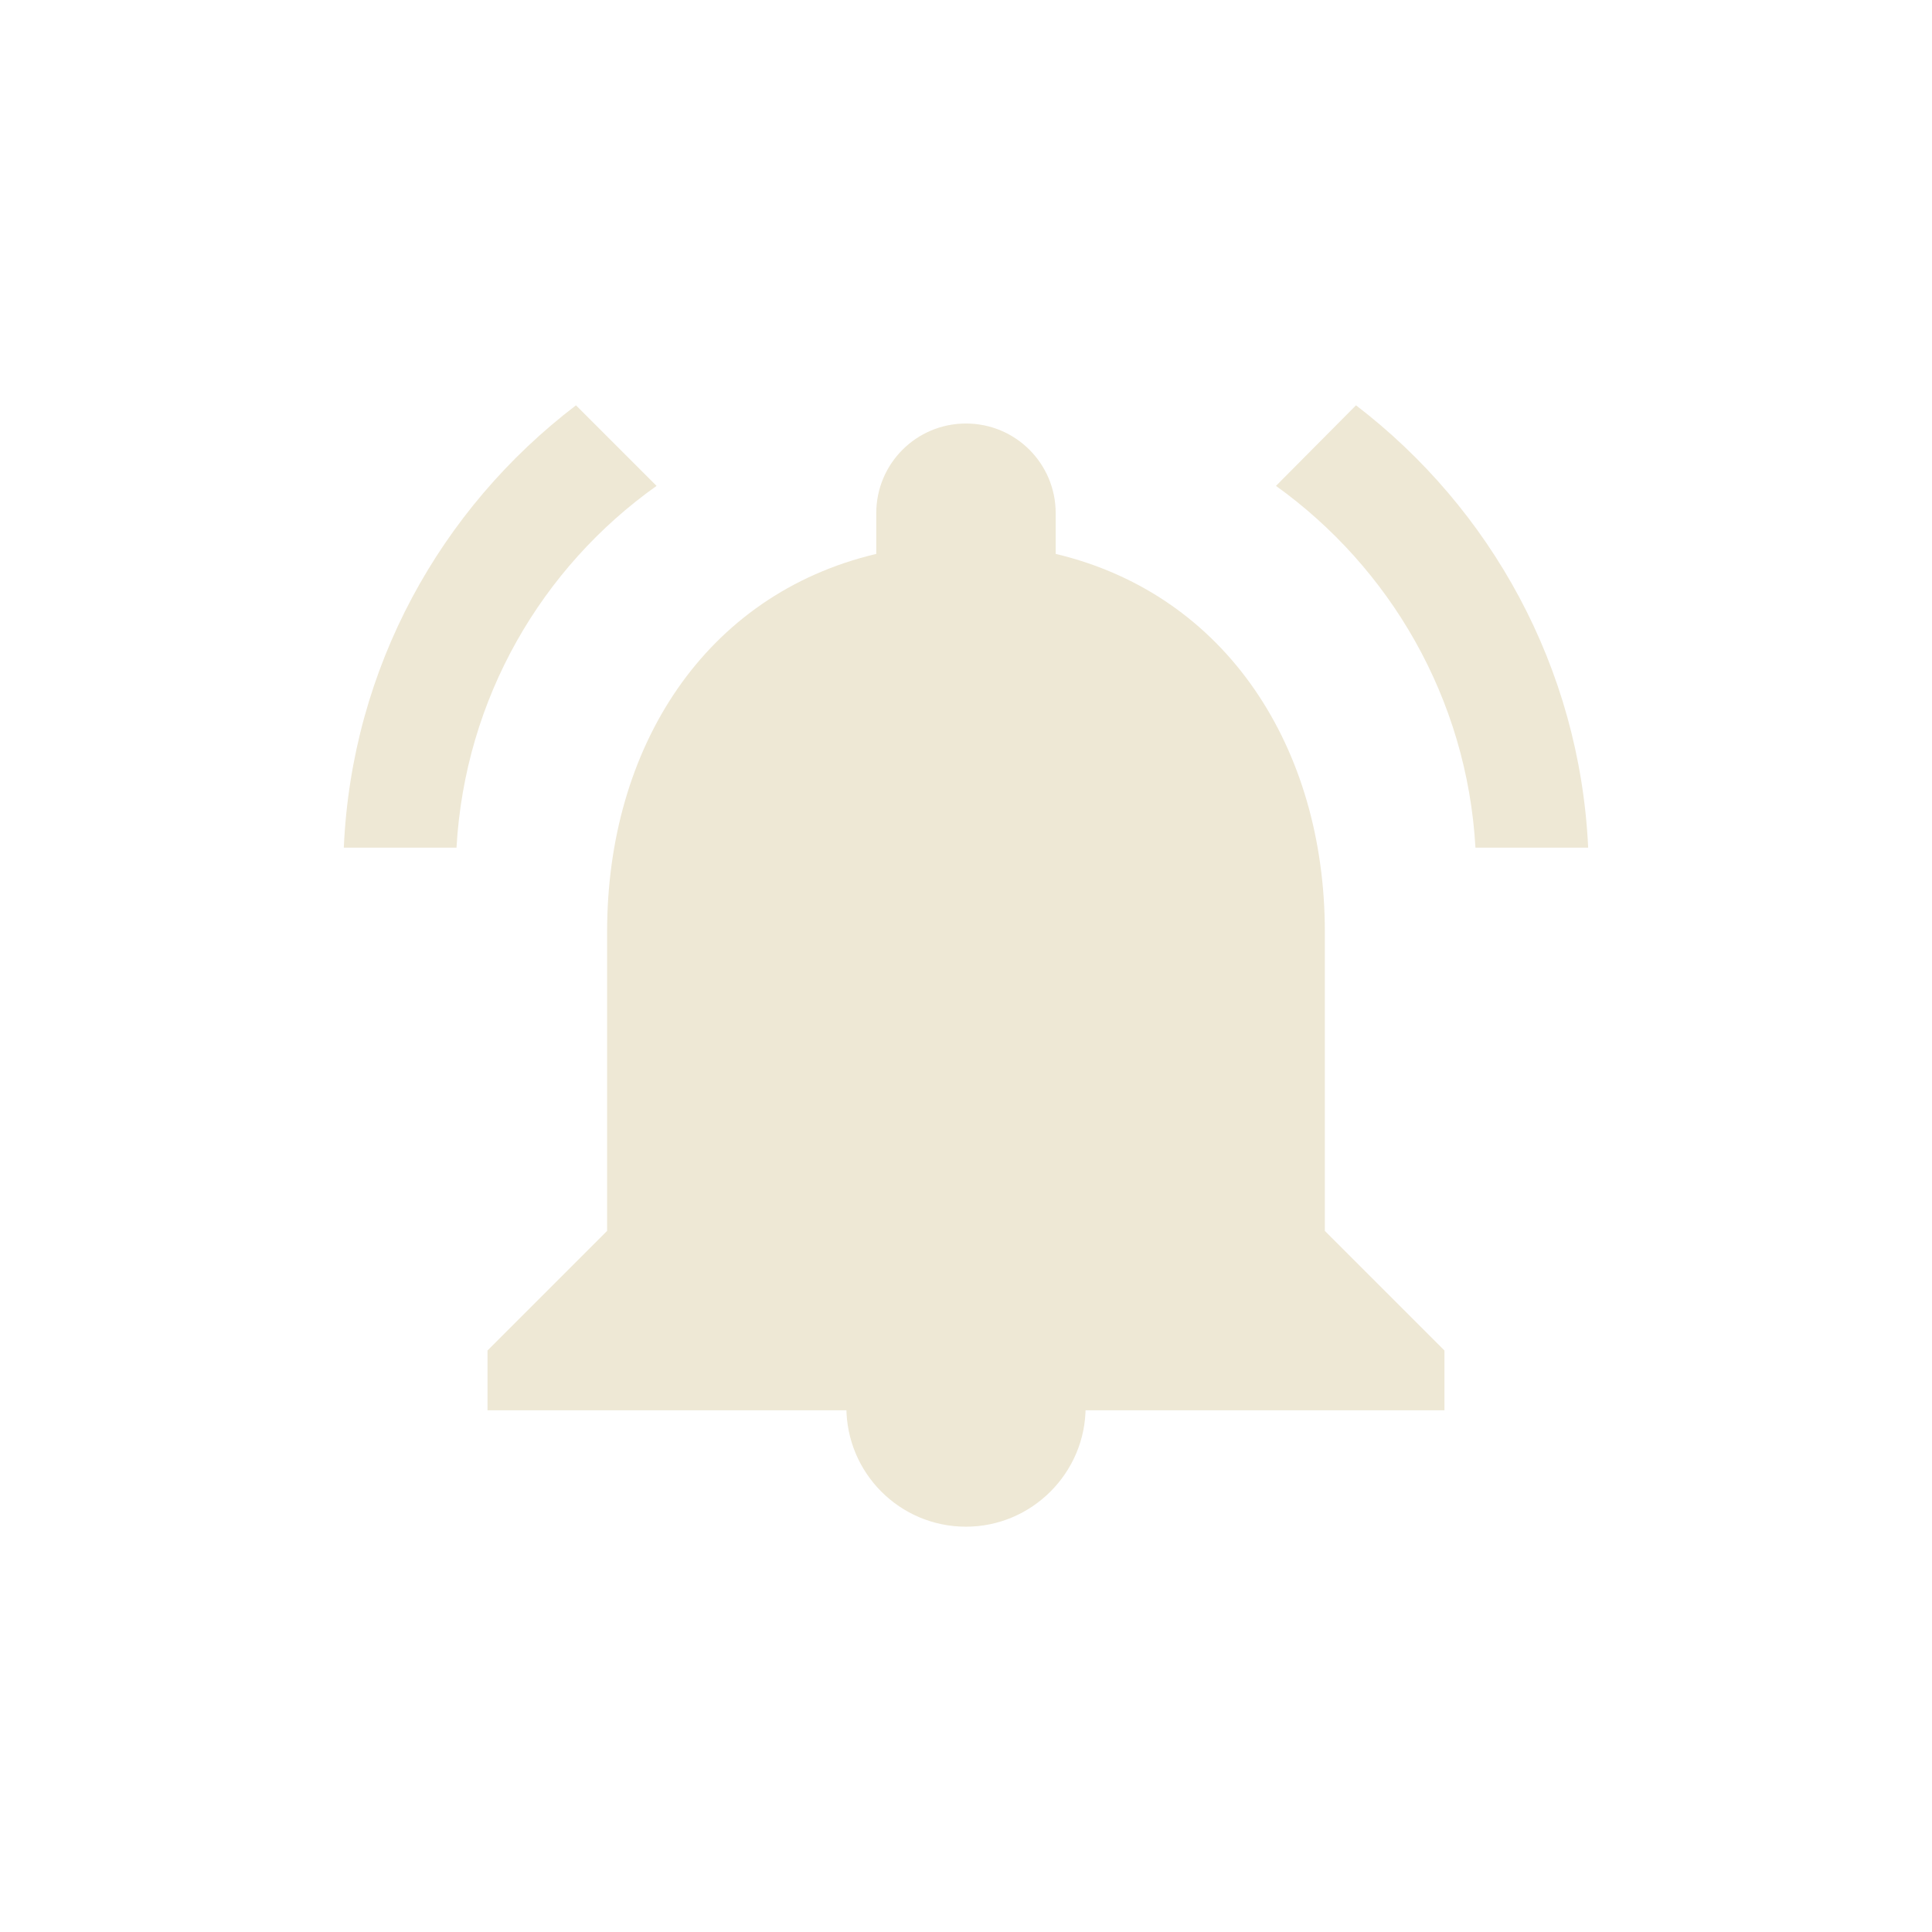
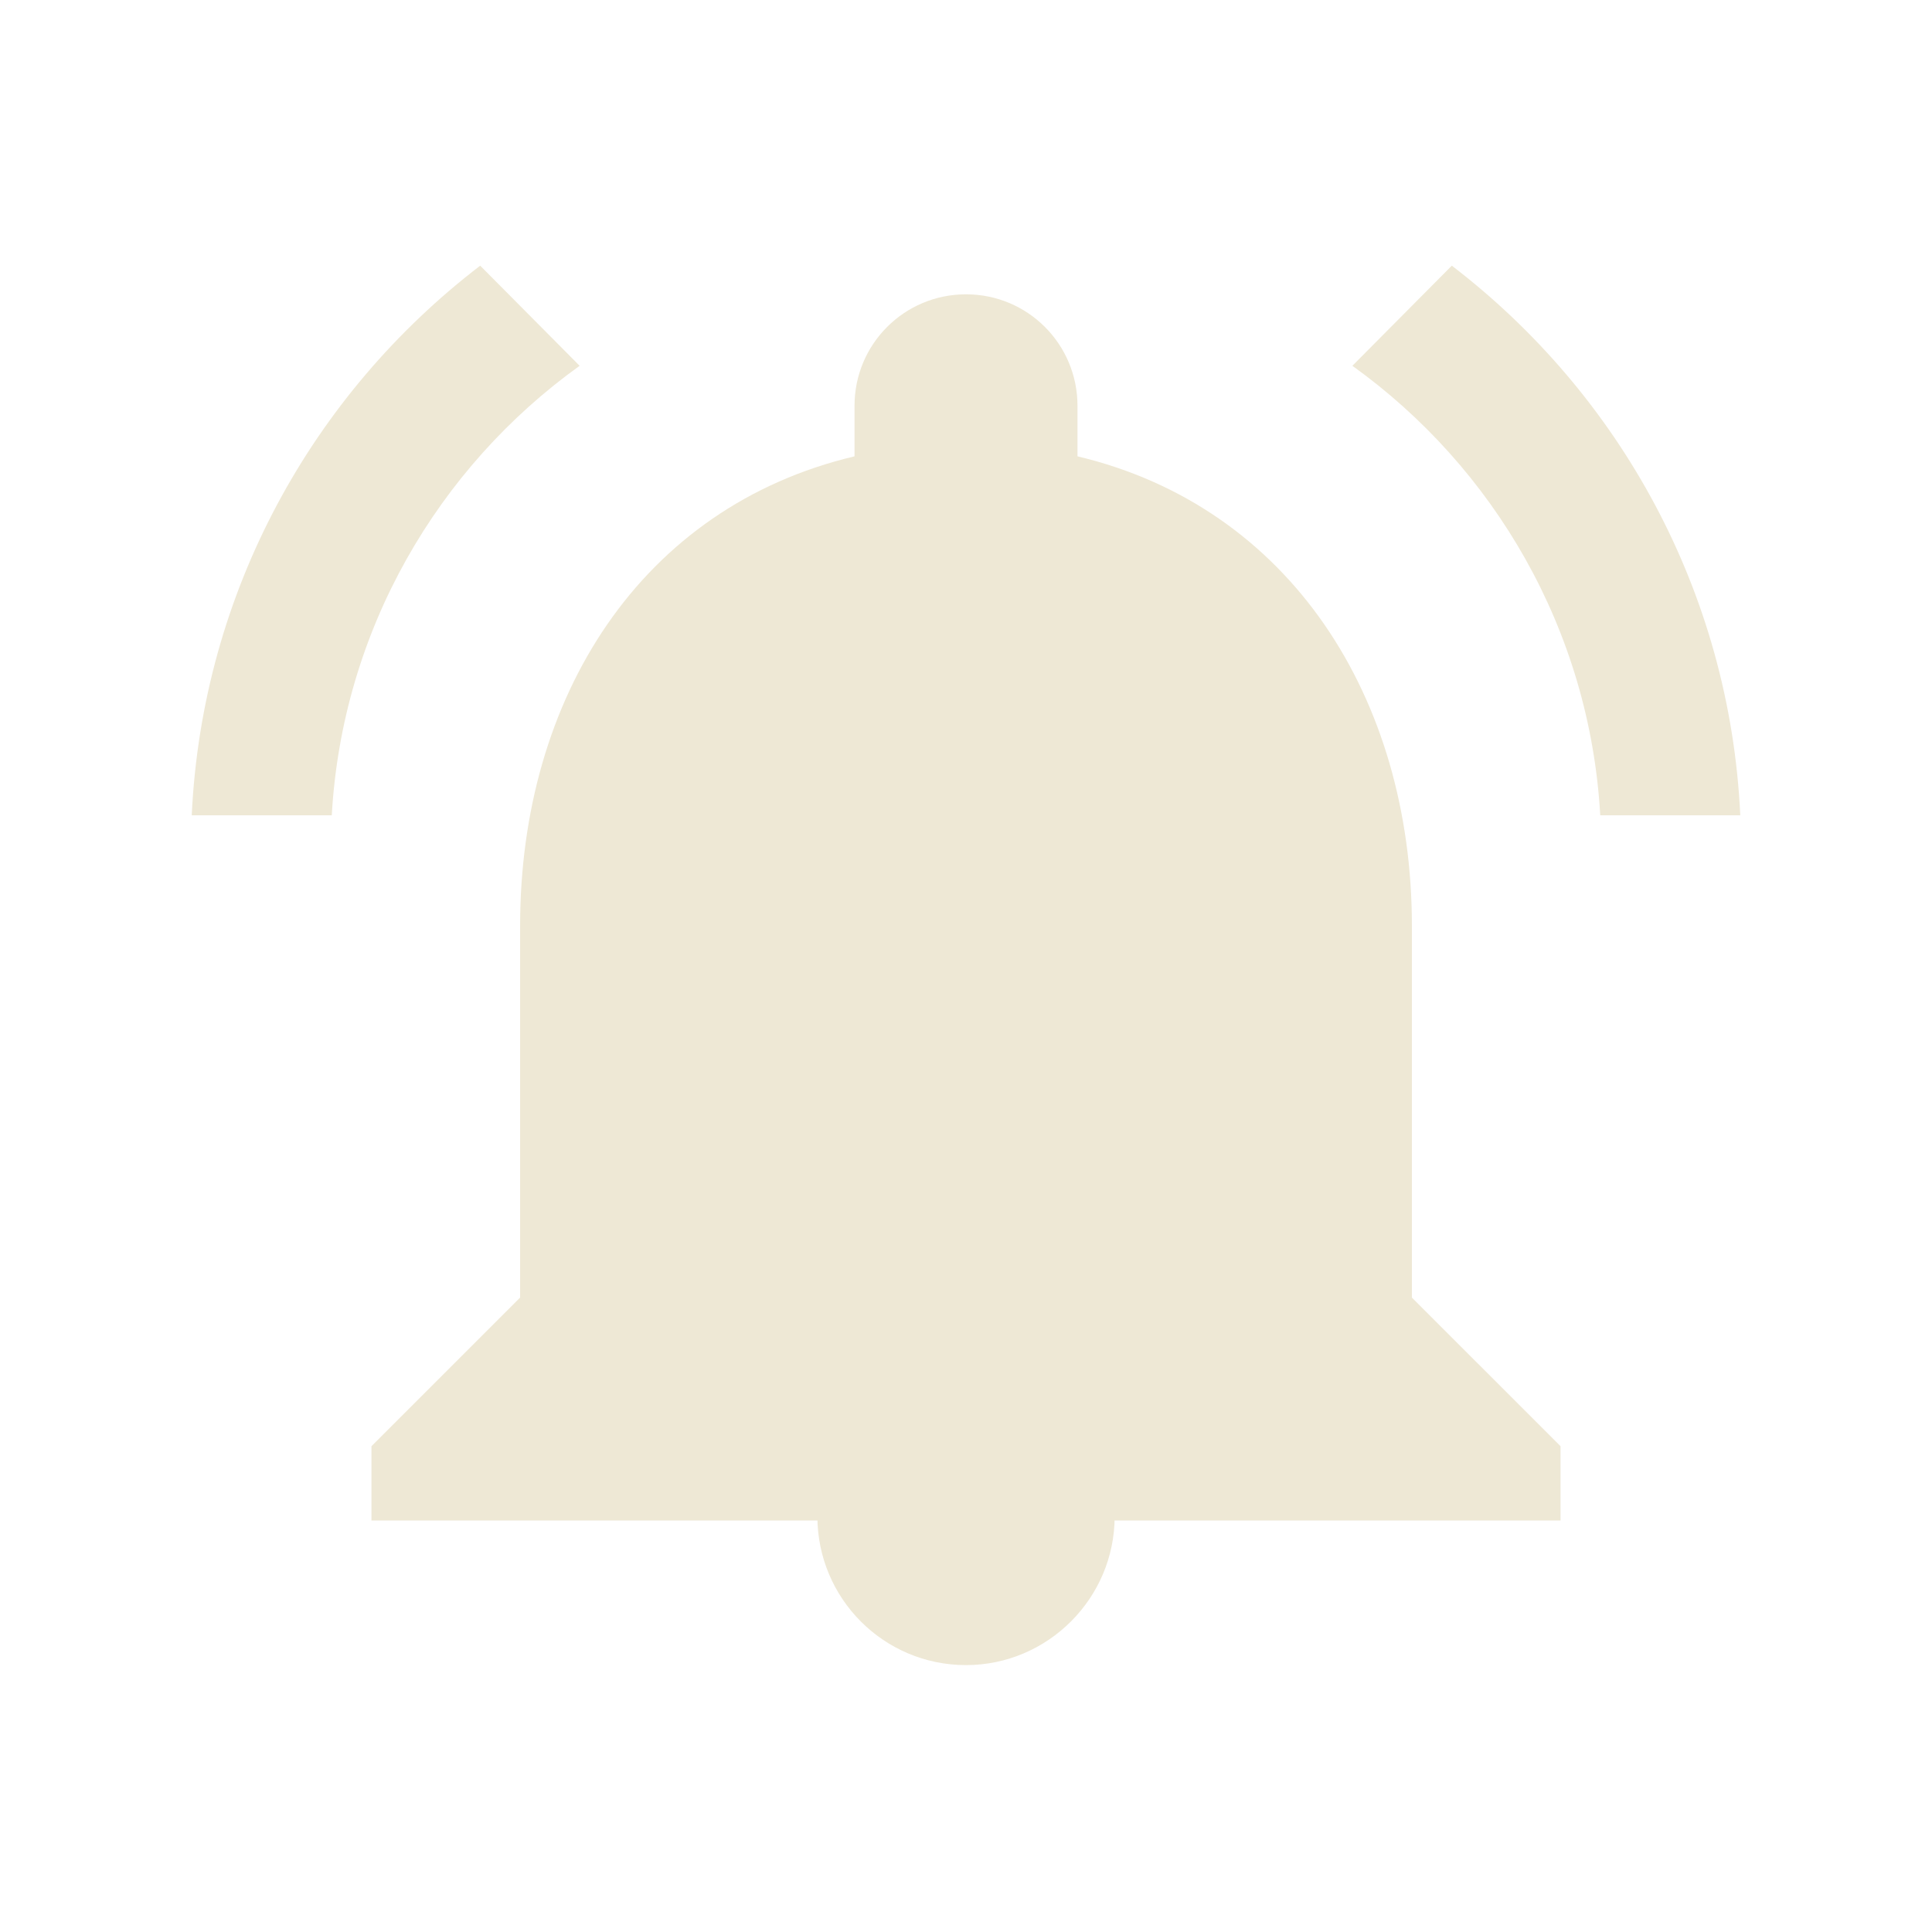
<svg xmlns="http://www.w3.org/2000/svg" width="64" height="64" viewBox="0 0 64 64" id="svg4160" version="1.1">
  <defs id="defs4162" />
  <g id="layer2" style="display:inline;stroke:none" transform="translate(-3.532845,2.263642)">
-     <path d="m 47.42,38.512 v -9.906 c 0,-6.082 -3.249,-11.174 -8.916,-12.521 v -1.347 c 0,-1.644 -1.327,-2.972 -2.972,-2.972 -1.644,0 -2.972,1.327 -2.972,2.972 v 1.347 c -5.686,1.347 -8.916,6.419 -8.916,12.521 v 9.906 l -3.962,3.962 v 1.981 h 31.7 v -1.981 z" id="path2" style="font-variation-settings:normal;opacity:0.998;vector-effect:none;fill:#eee8d5;fill-opacity:1;stroke:none;stroke-width:1;stroke-linecap:round;stroke-linejoin:round;stroke-miterlimit:4;stroke-dasharray:none;stroke-dashoffset:0;stroke-opacity:1;-inkscape-stroke:none;stop-color:#000000" />
-     <path d="m 35.533,48.31 c 2.179,0 3.962,-1.783 3.962,-3.962 h -7.925 c 0,2.179 1.763,3.962 3.962,3.962 z" id="path2-3" style="font-variation-settings:normal;opacity:0.998;vector-effect:none;fill:#eee8d5;fill-opacity:1;stroke:none;stroke-width:1;stroke-linecap:round;stroke-linejoin:round;stroke-miterlimit:4;stroke-dasharray:none;stroke-dashoffset:0;stroke-opacity:1;-inkscape-stroke:none;stop-color:#000000" />
-     <path d="m 25.282,13.832 -2.669,-2.669 c -4.48,3.416 -7.429,8.68 -7.691,14.653 h 3.733 c 0.28,-4.947 2.819,-9.277 6.627,-11.984 z m 27.128,11.984 h 3.733 c -0.28,-5.973 -3.229,-11.237 -7.691,-14.653 l -2.651,2.669 c 3.771,2.707 6.328,7.037 6.608,11.984 z" id="path582" style="font-variation-settings:normal;opacity:0.998;vector-effect:none;fill:#eee8d5;fill-opacity:1;stroke:none;stroke-width:1;stroke-linecap:round;stroke-linejoin:round;stroke-miterlimit:4;stroke-dasharray:none;stroke-dashoffset:0;stroke-opacity:1;-inkscape-stroke:none;stop-color:#000000" />
+     <path d="m 35.533,52.895 c 2.708,0 4.924,-2.216 4.924,-4.924 h -9.847 c 0,2.708 2.191,4.924 4.924,4.924 z" id="path2-3" style="font-variation-settings:normal;opacity:0.998;vector-effect:none;fill:#eee8d5;fill-opacity:1;stroke:none;stroke-width:1;stroke-linecap:round;stroke-linejoin:round;stroke-miterlimit:4;stroke-dasharray:none;stroke-dashoffset:0;stroke-opacity:1;-inkscape-stroke:none;stop-color:#000000" />
+     <g id="g1">
+       <path d="m 50.304,40.721 v -12.309 c 0,-7.558 -4.037,-13.885 -11.078,-15.559 v -1.674 c 0,-2.043 -1.649,-3.693 -3.693,-3.693 -2.043,0 -3.693,1.649 -3.693,3.693 v 1.674 C 24.774,14.526 20.762,20.829 20.762,28.411 v 12.309 l -4.924,4.924 v 2.462 h 39.39 v -2.462 z" id="path2" style="font-variation-settings:normal;opacity:0.998;vector-effect:none;fill:#eee8d5;fill-opacity:1;stroke:none;stroke-width:1;stroke-linecap:round;stroke-linejoin:round;stroke-miterlimit:4;stroke-dasharray:none;stroke-dashoffset:0;stroke-opacity:1;-inkscape-stroke:none;stop-color:#000000" />
+       <path d="m 56.543,24.745 h 4.639 C 60.834,17.323 57.169,10.782 51.626,6.537 l -3.294,3.317 c 4.685,3.363 7.863,8.744 8.211,14.891 z" id="path582" style="font-variation-settings:normal;opacity:0.998;vector-effect:none;fill:#eee8d5;fill-opacity:1;stroke:none;stroke-width:1;stroke-linecap:round;stroke-linejoin:round;stroke-miterlimit:4;stroke-dasharray:none;stroke-dashoffset:0;stroke-opacity:1;-inkscape-stroke:none;stop-color:#000000" />
+     </g>
+     <path d="M 14.523,24.745 H 9.884 c 0.348,-7.422 4.013,-13.963 9.556,-18.208 l 3.294,3.317 c -4.685,3.363 -7.863,8.744 -8.211,14.891 z" id="path582-0" style="font-variation-settings:normal;opacity:0.998;vector-effect:none;fill:#eee8d5;fill-opacity:1;stroke:none;stroke-width:1;stroke-linecap:round;stroke-linejoin:round;stroke-miterlimit:4;stroke-dasharray:none;stroke-dashoffset:0;stroke-opacity:1;-inkscape-stroke:none;stop-color:#000000" />
  </g>
</svg>
